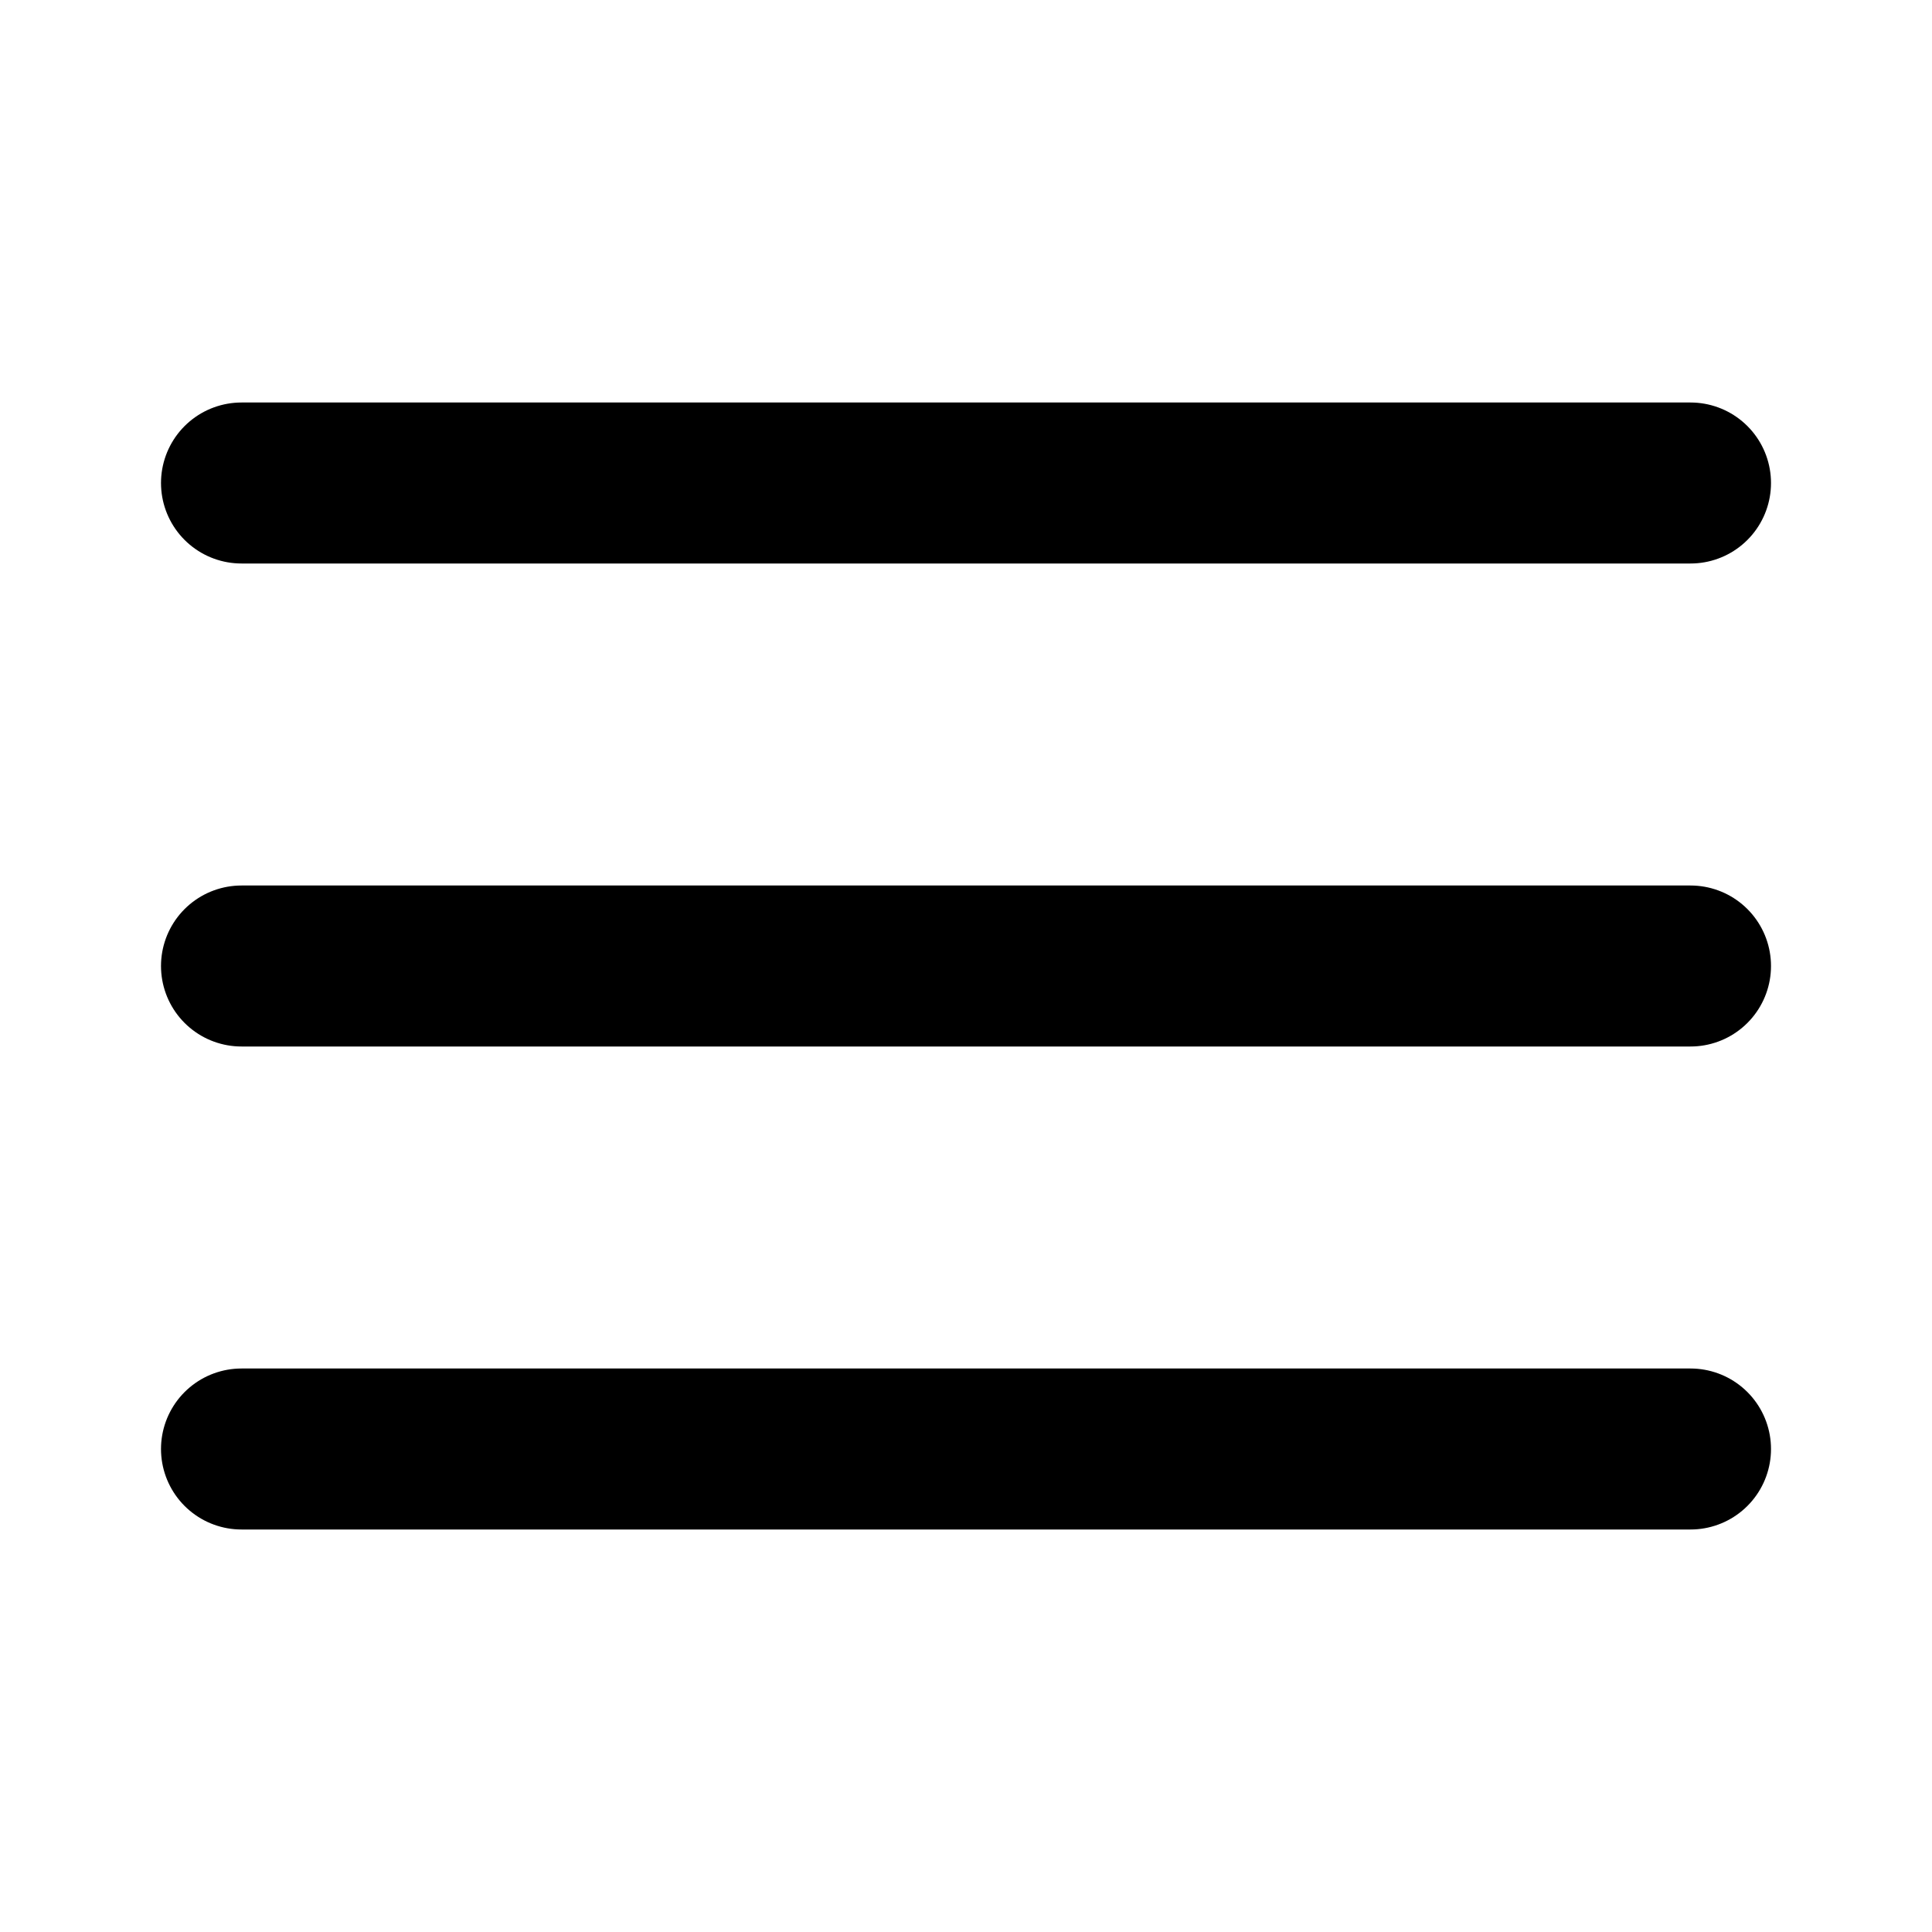
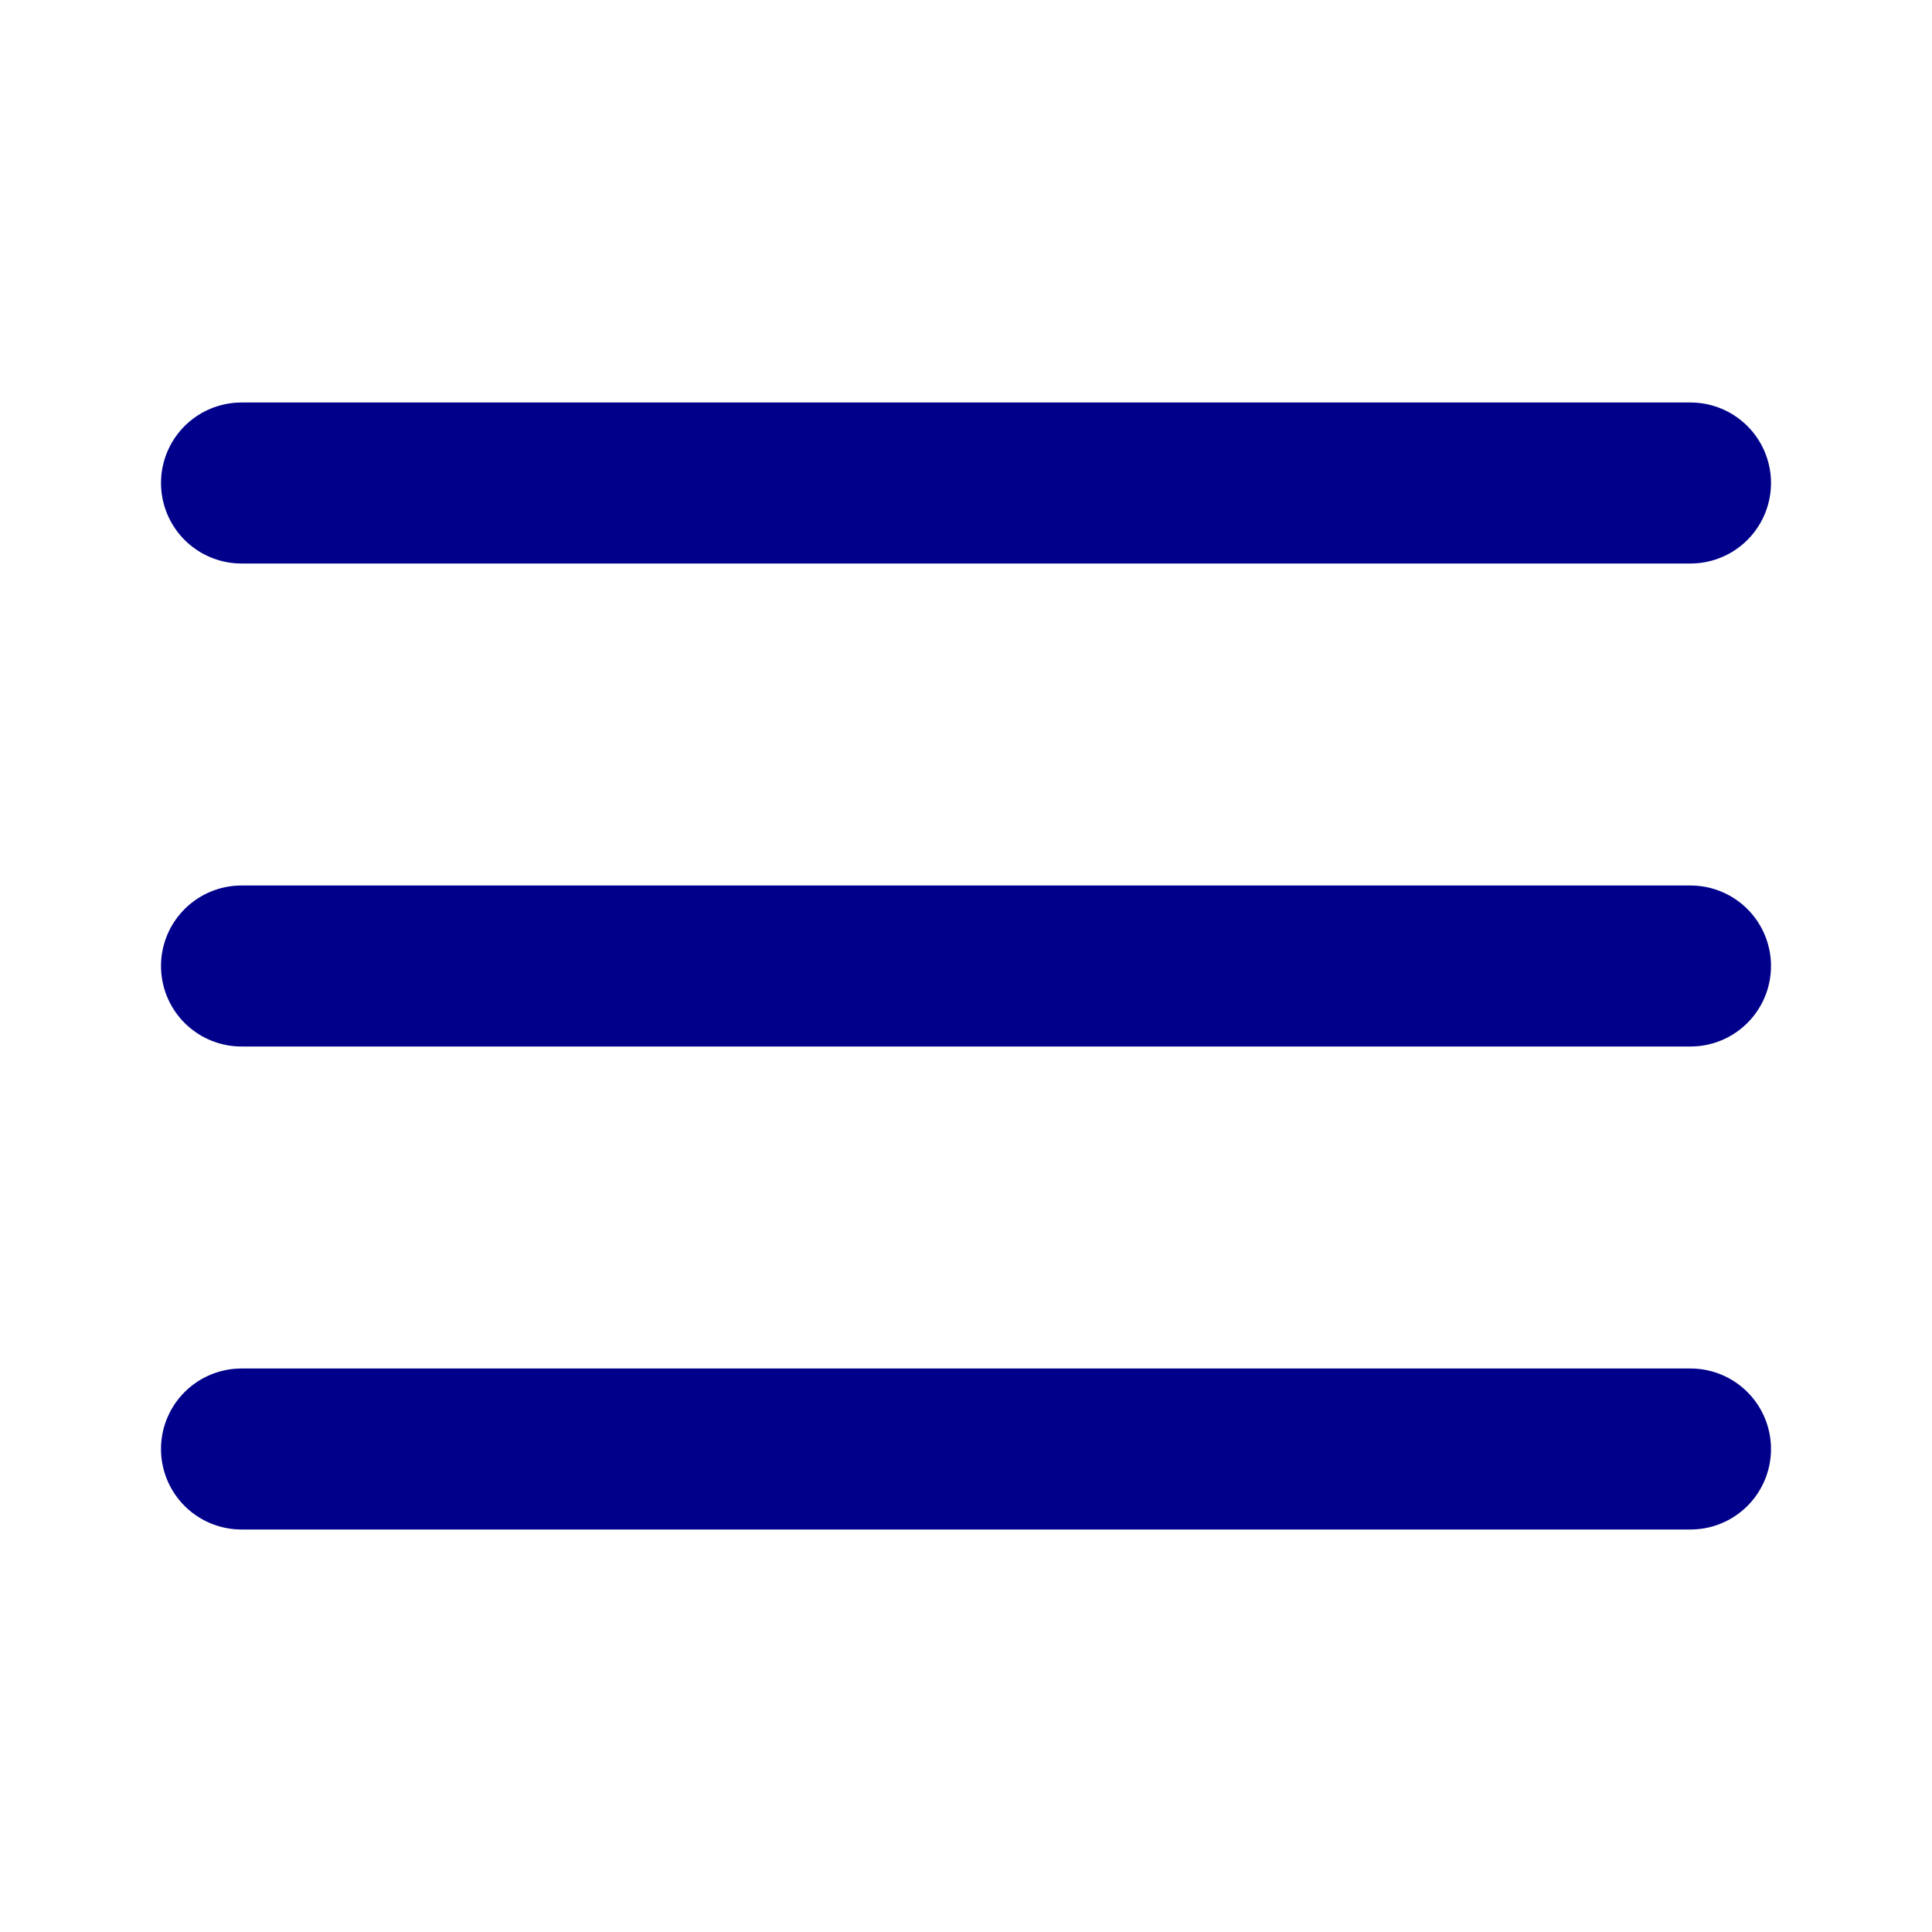
- <svg xmlns="http://www.w3.org/2000/svg" width="24" height="24" viewBox="0 0 24 24" fill="none" stroke="black" stroke-width="2" stroke-linecap="round" stroke-linejoin="round" class="feather feather-menu">
+ <svg xmlns="http://www.w3.org/2000/svg" width="24" height="24" viewBox="0 0 24 24" fill="none" stroke="darkblue" stroke-width="2" stroke-linecap="round" stroke-linejoin="round" class="feather feather-menu">
  <line x1="3" y1="12" x2="21" y2="12" />
  <line x1="3" y1="6" x2="21" y2="6" />
  <line x1="3" y1="18" x2="21" y2="18" />
</svg>
